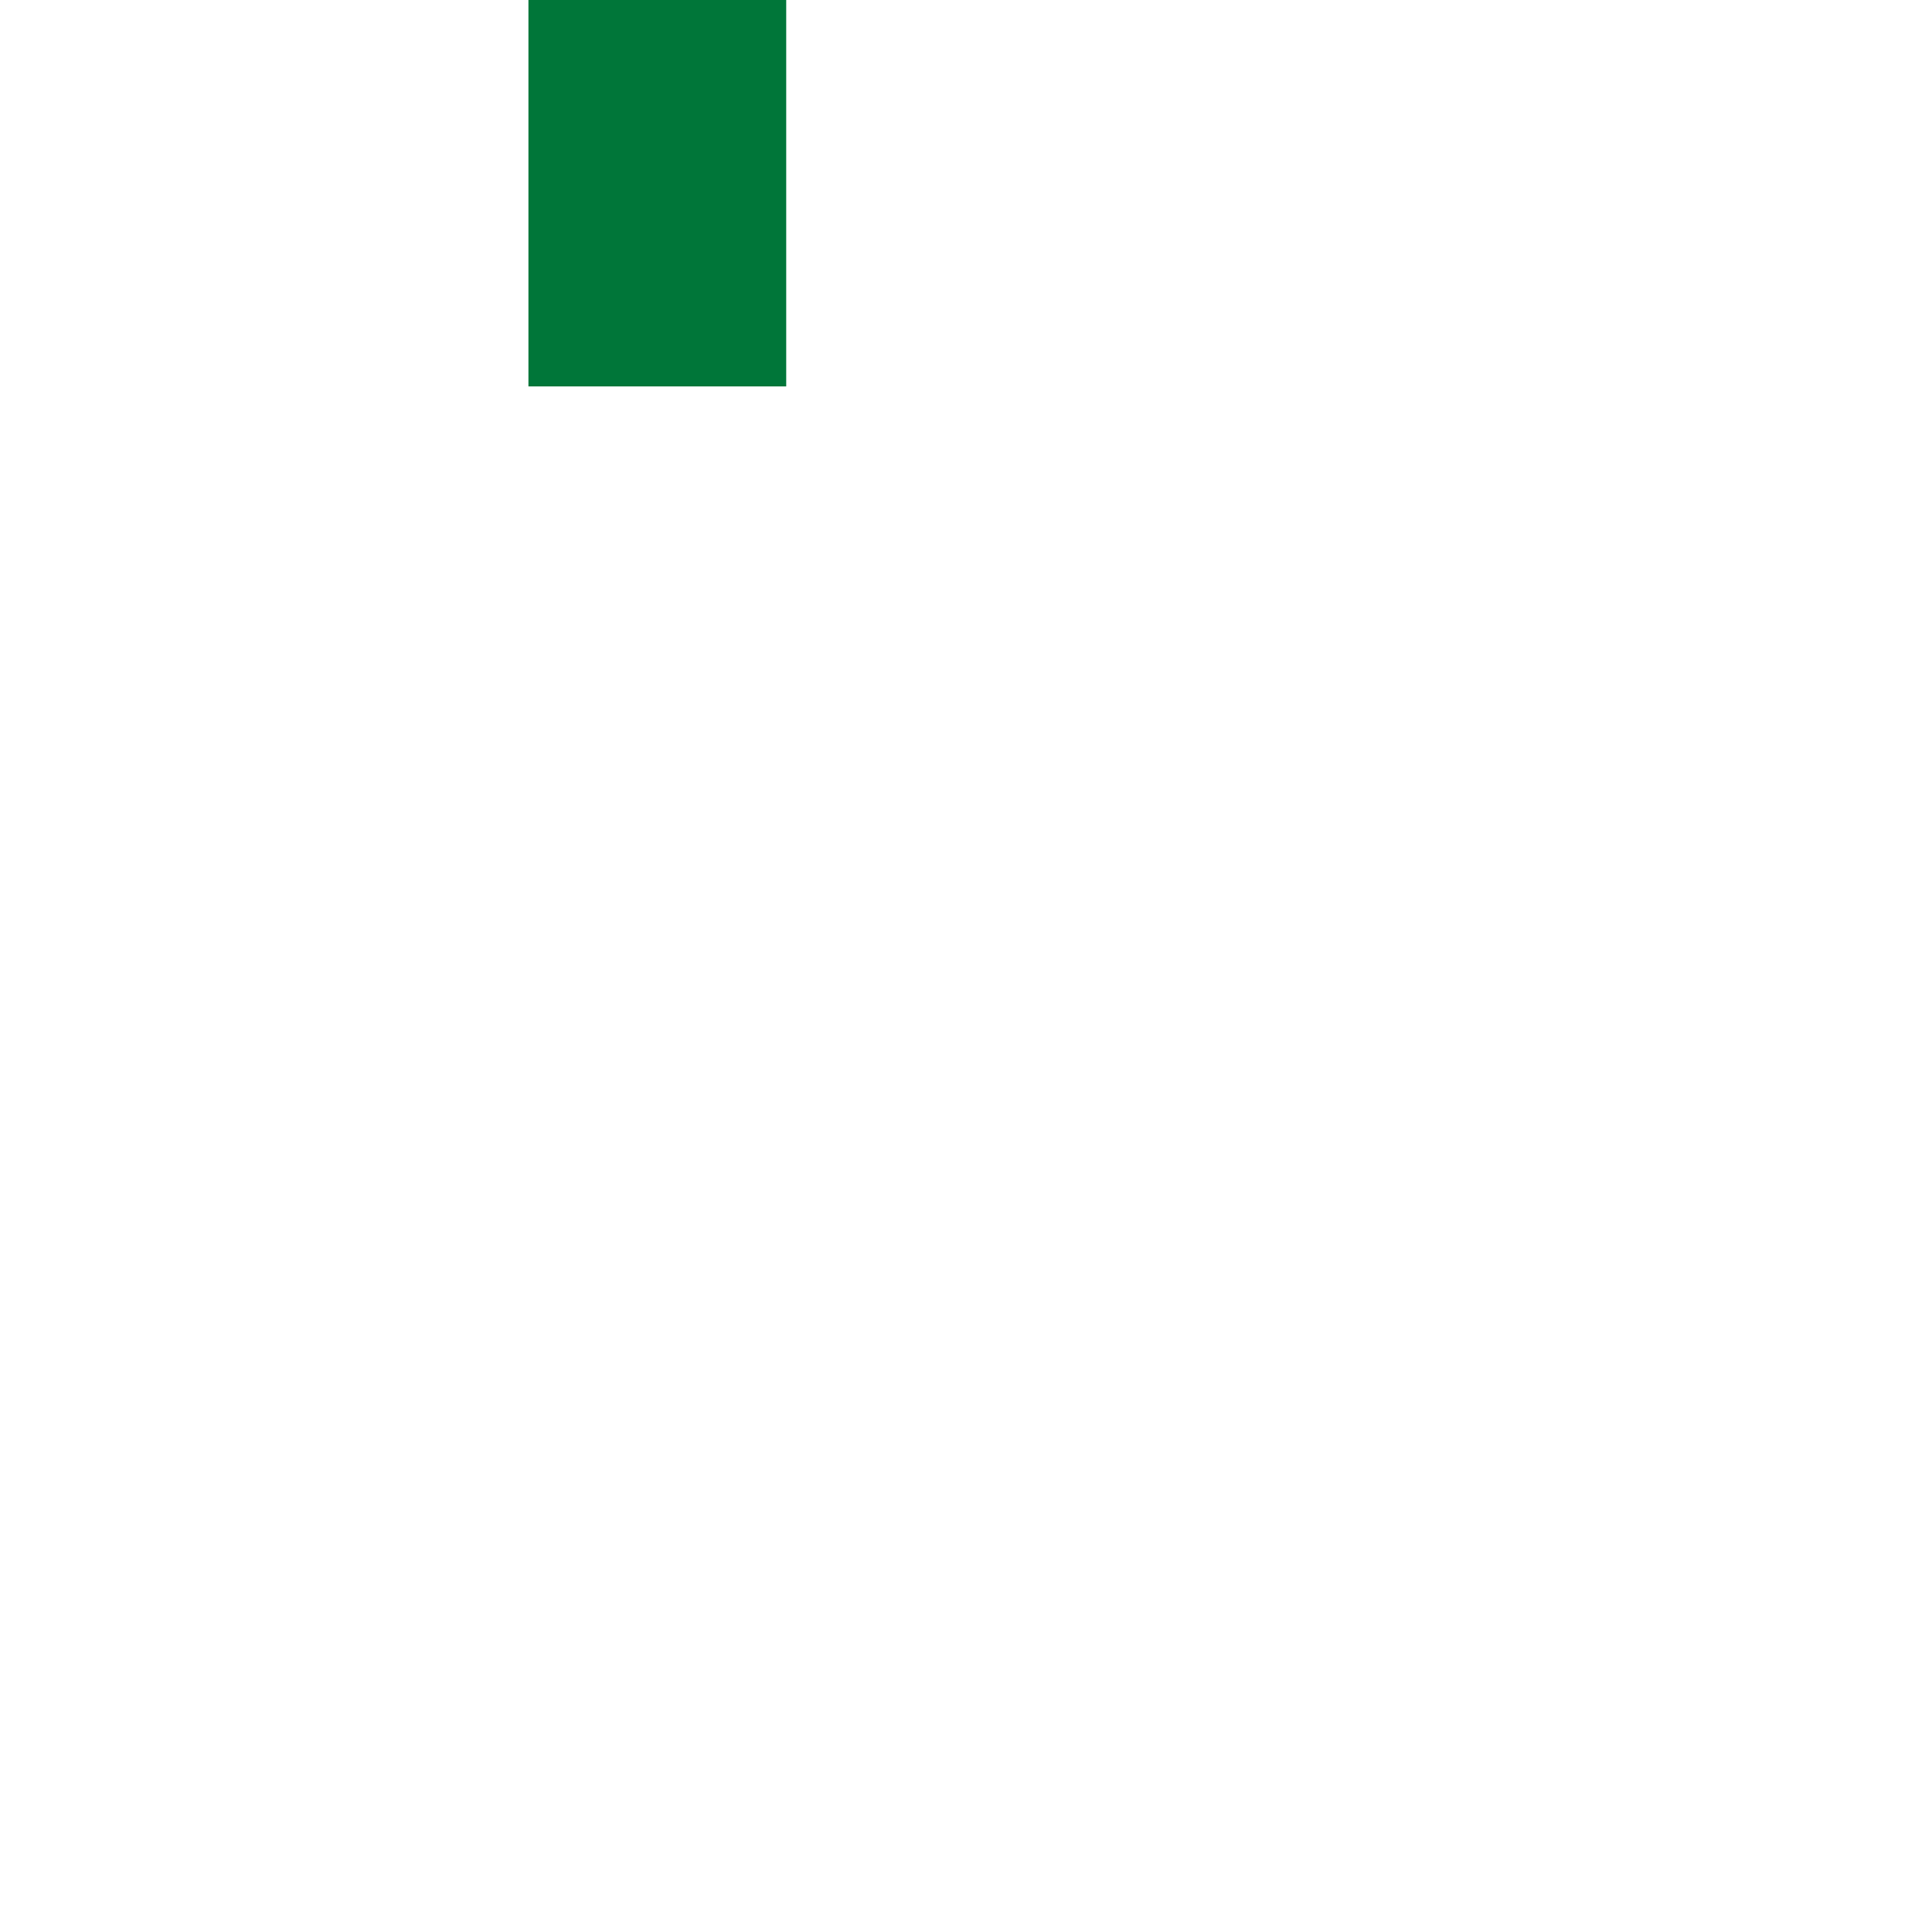
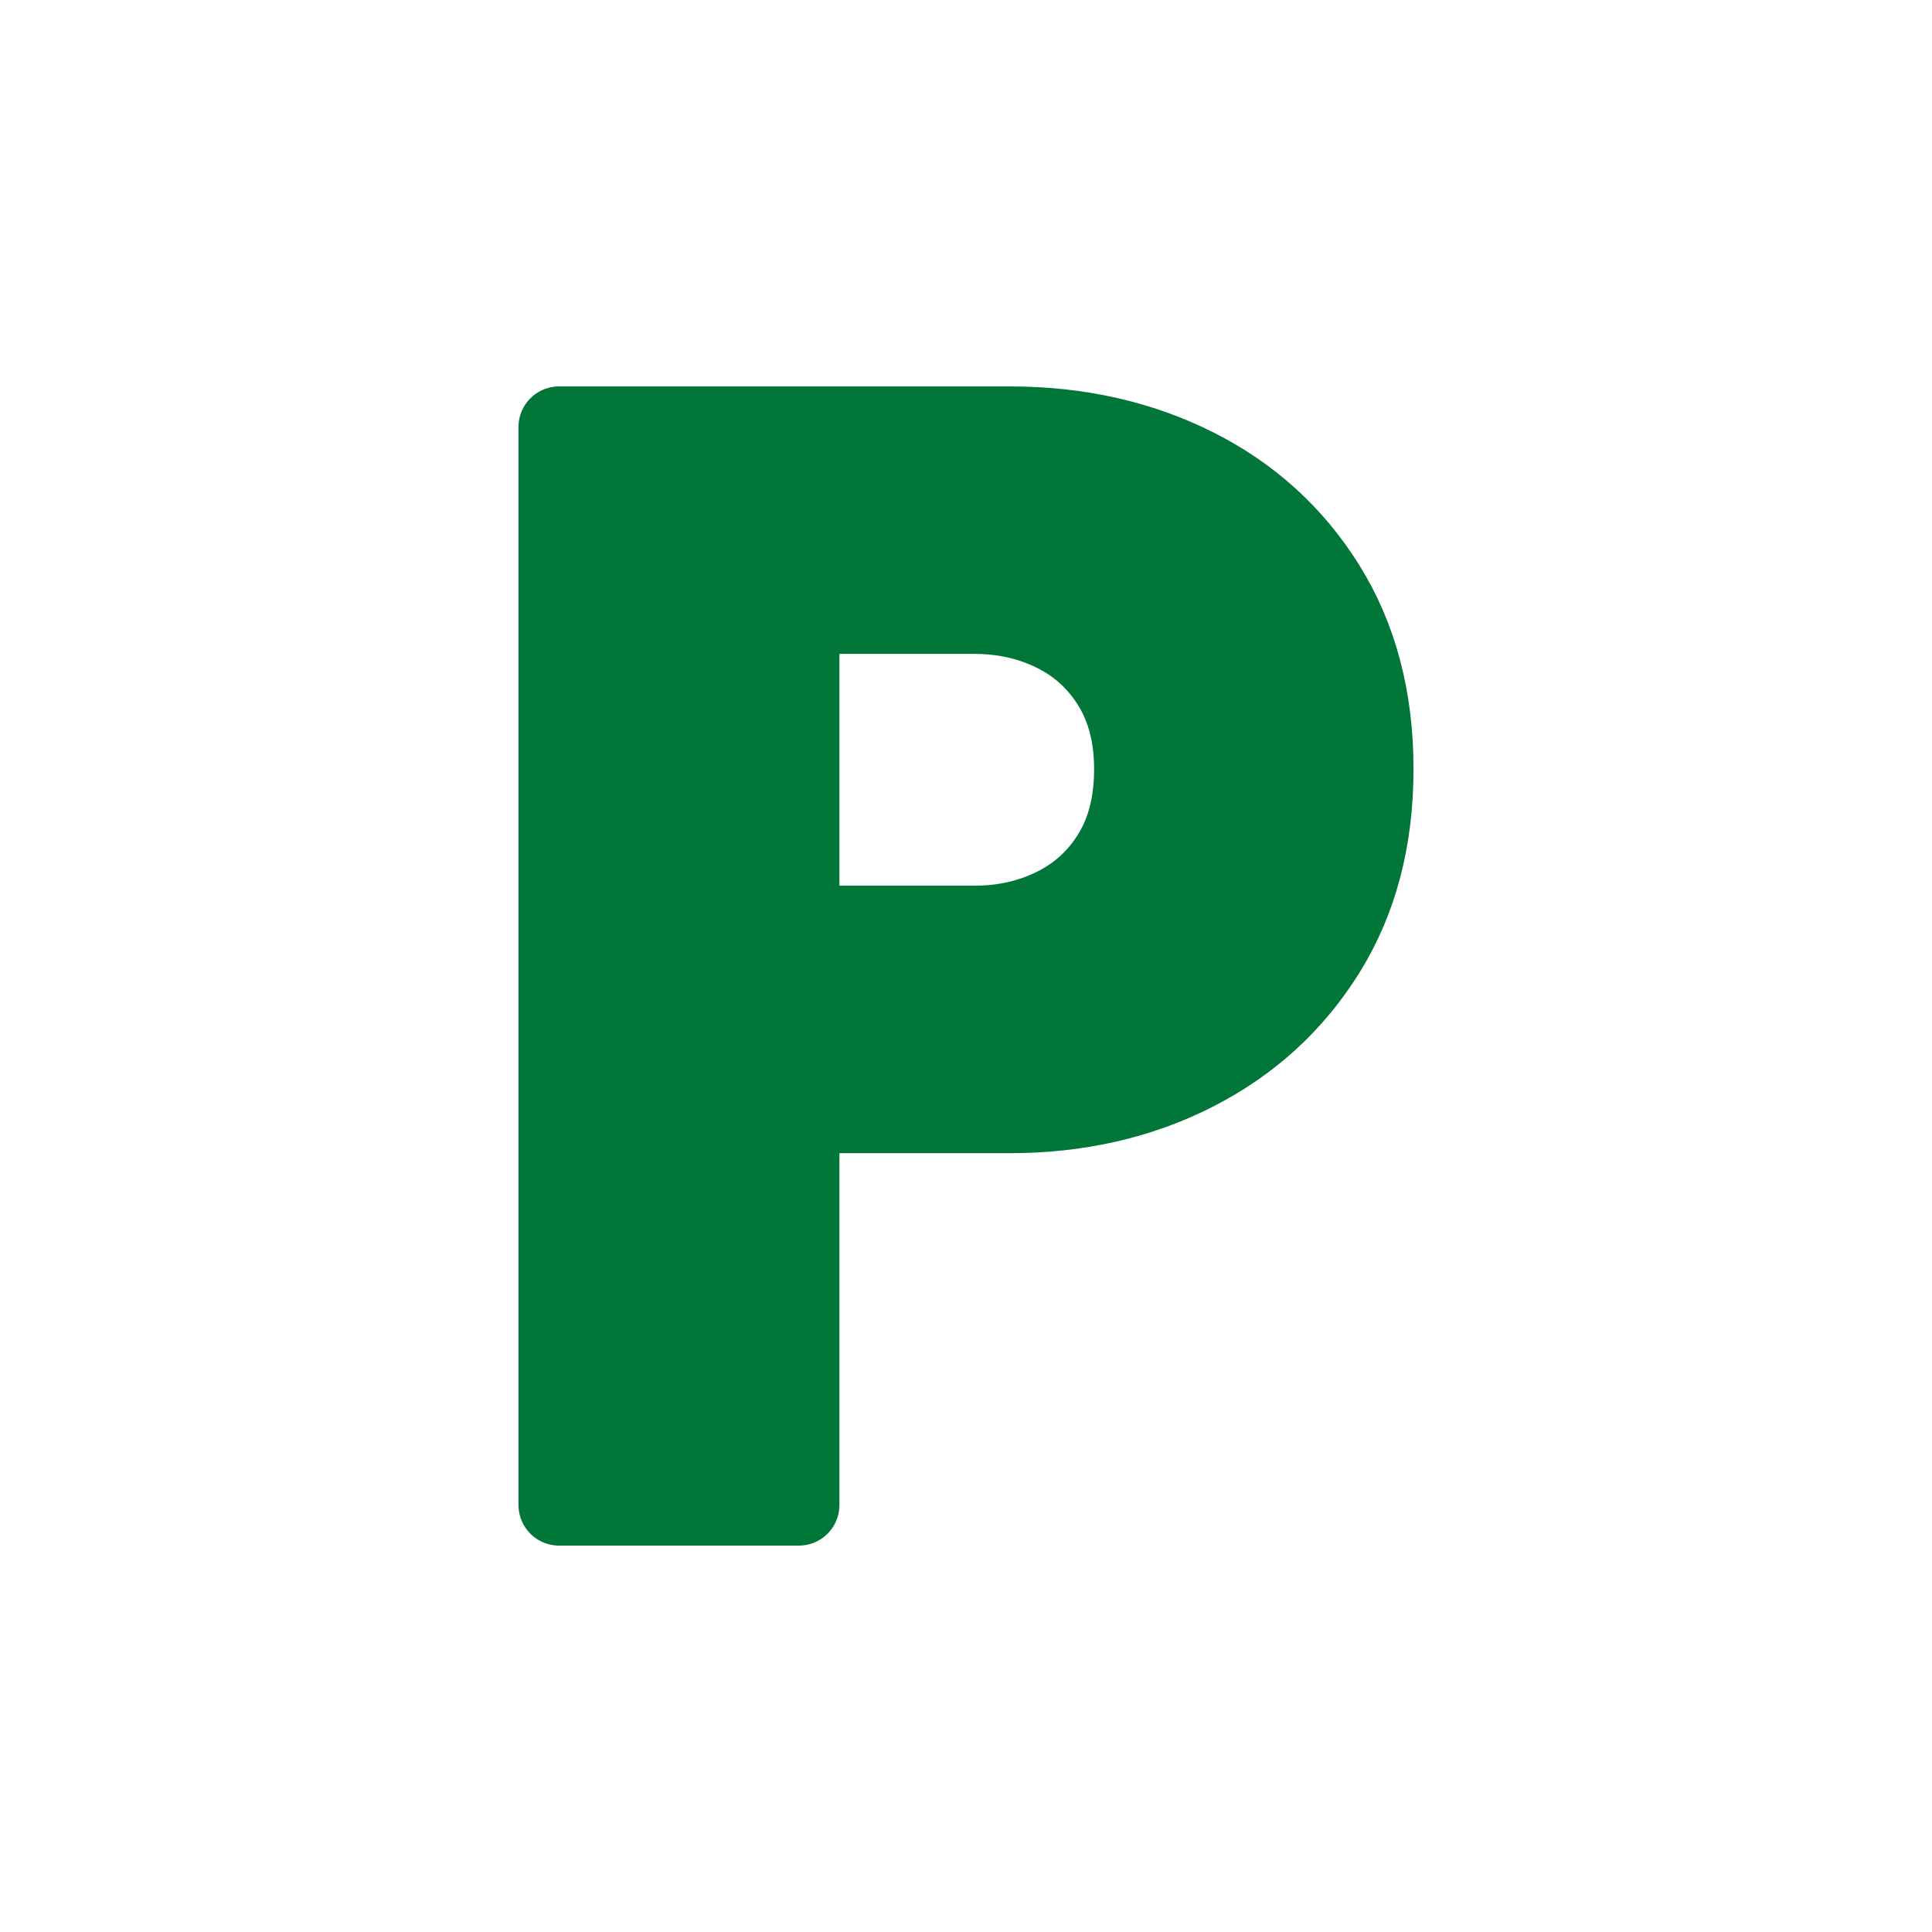
<svg xmlns="http://www.w3.org/2000/svg" viewBox="0 0 1024 1024" width="512" height="512" role="img" aria-labelledby="ten mo">
-   <g id="chu-p" transform="translate(280.08,-409.60)">
-     <path fill="#007639" d="M104.431 390.744V284.573H236.709Q261.947 284.573 282.833 274.13Q303.719 263.687 315.903 243.671Q328.086 223.656 328.086 194.937Q328.086 167.089 315.903 147.073Q303.719 127.057 282.833 116.614Q261.947 106.171 236.709 106.171H104.431V0.0H256.725Q315.032 0.0 362.026 23.497Q409.02 46.994 436.433 90.942Q463.846 134.89 463.846 194.937Q463.846 254.985 436.433 298.933Q409.02 342.88 362.026 366.812Q315.032 390.744 256.725 390.744ZM0.0 614.4V0.0H136.63V614.4Z" />
+   <g id="chu-p" transform="translate(274.80,204.80)">
+     <path fill="#007639" stroke="#007639" stroke-width="43.05" stroke-linejoin="round" stroke-linecap="round" d="M118.639 384.89V286.159H241.649Q265.118 286.159 284.54 276.448Q303.963 266.736 315.293 248.123Q326.623 229.51 326.623 202.804Q326.623 176.907 315.293 158.294Q303.963 139.681 284.54 129.969Q265.118 120.258 241.649 120.258H118.639V21.527H260.262Q314.483 21.527 358.184 43.377Q401.885 65.227 427.377 106.096Q452.869 146.964 452.869 202.804Q452.869 258.644 427.377 299.512Q401.885 340.38 358.184 362.635Q314.483 384.89 260.262 384.89ZM21.527 592.873V21.527H148.583V592.873Z" />
  </g>
</svg>
